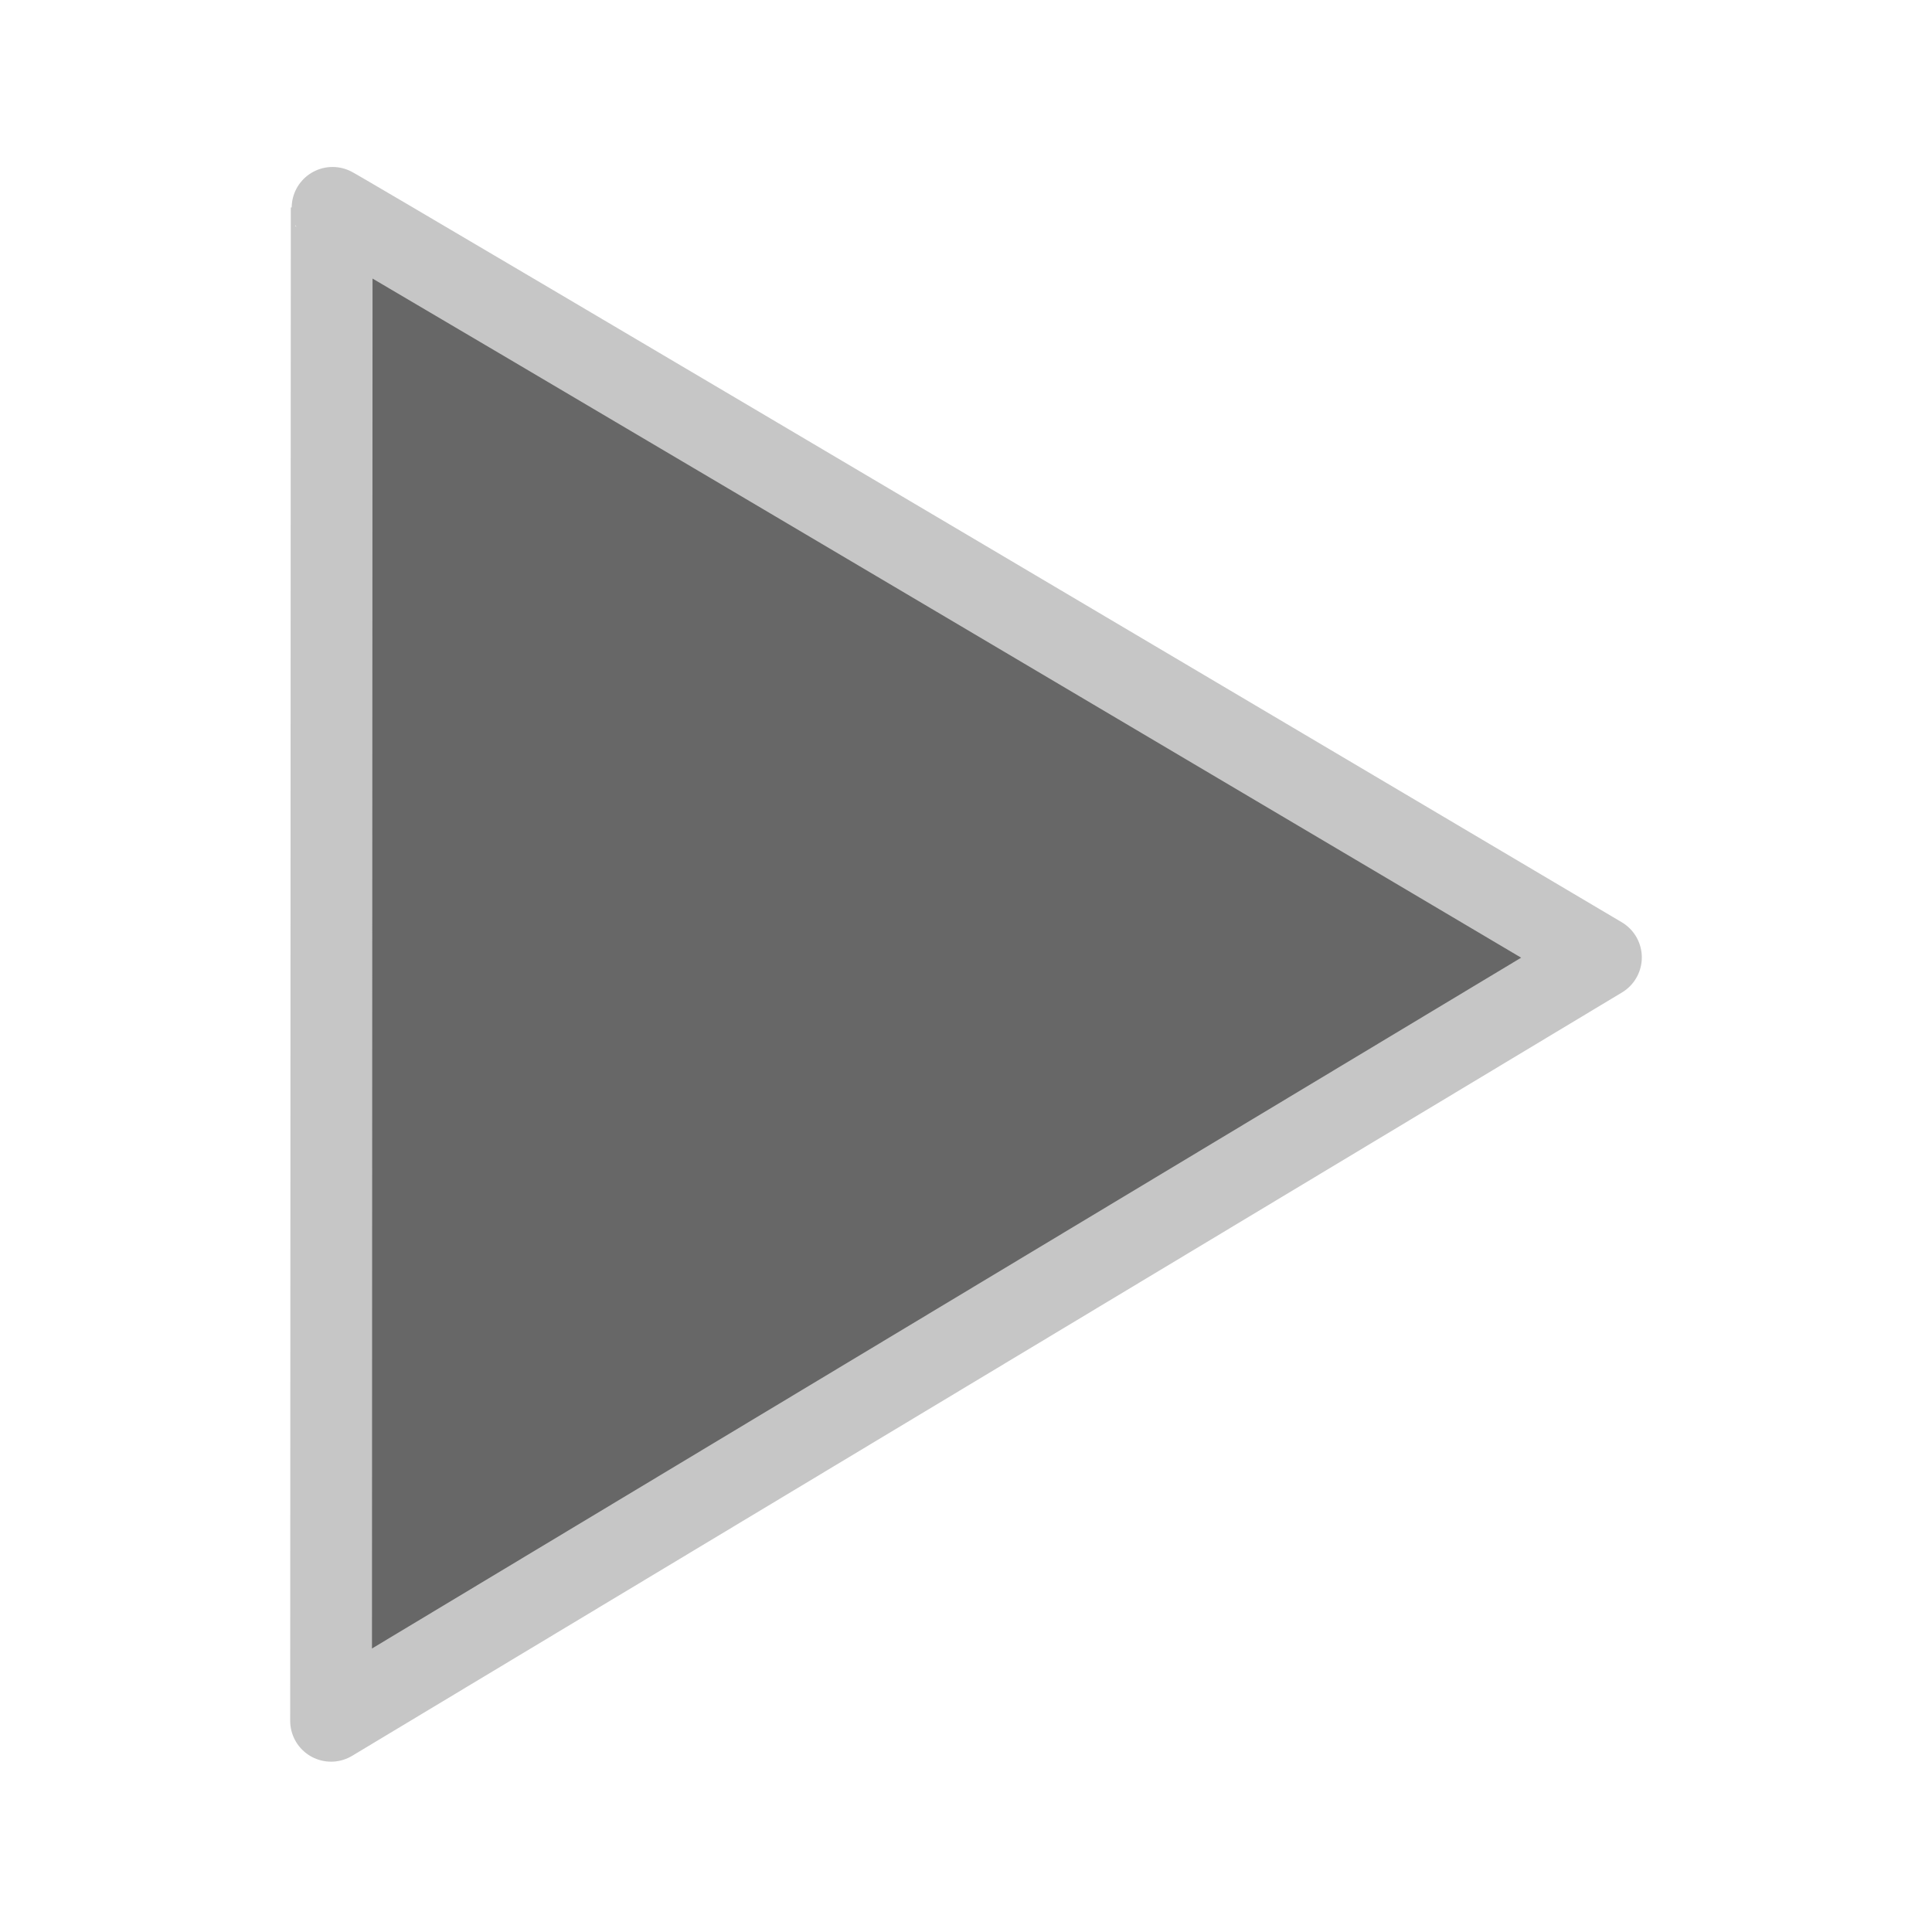
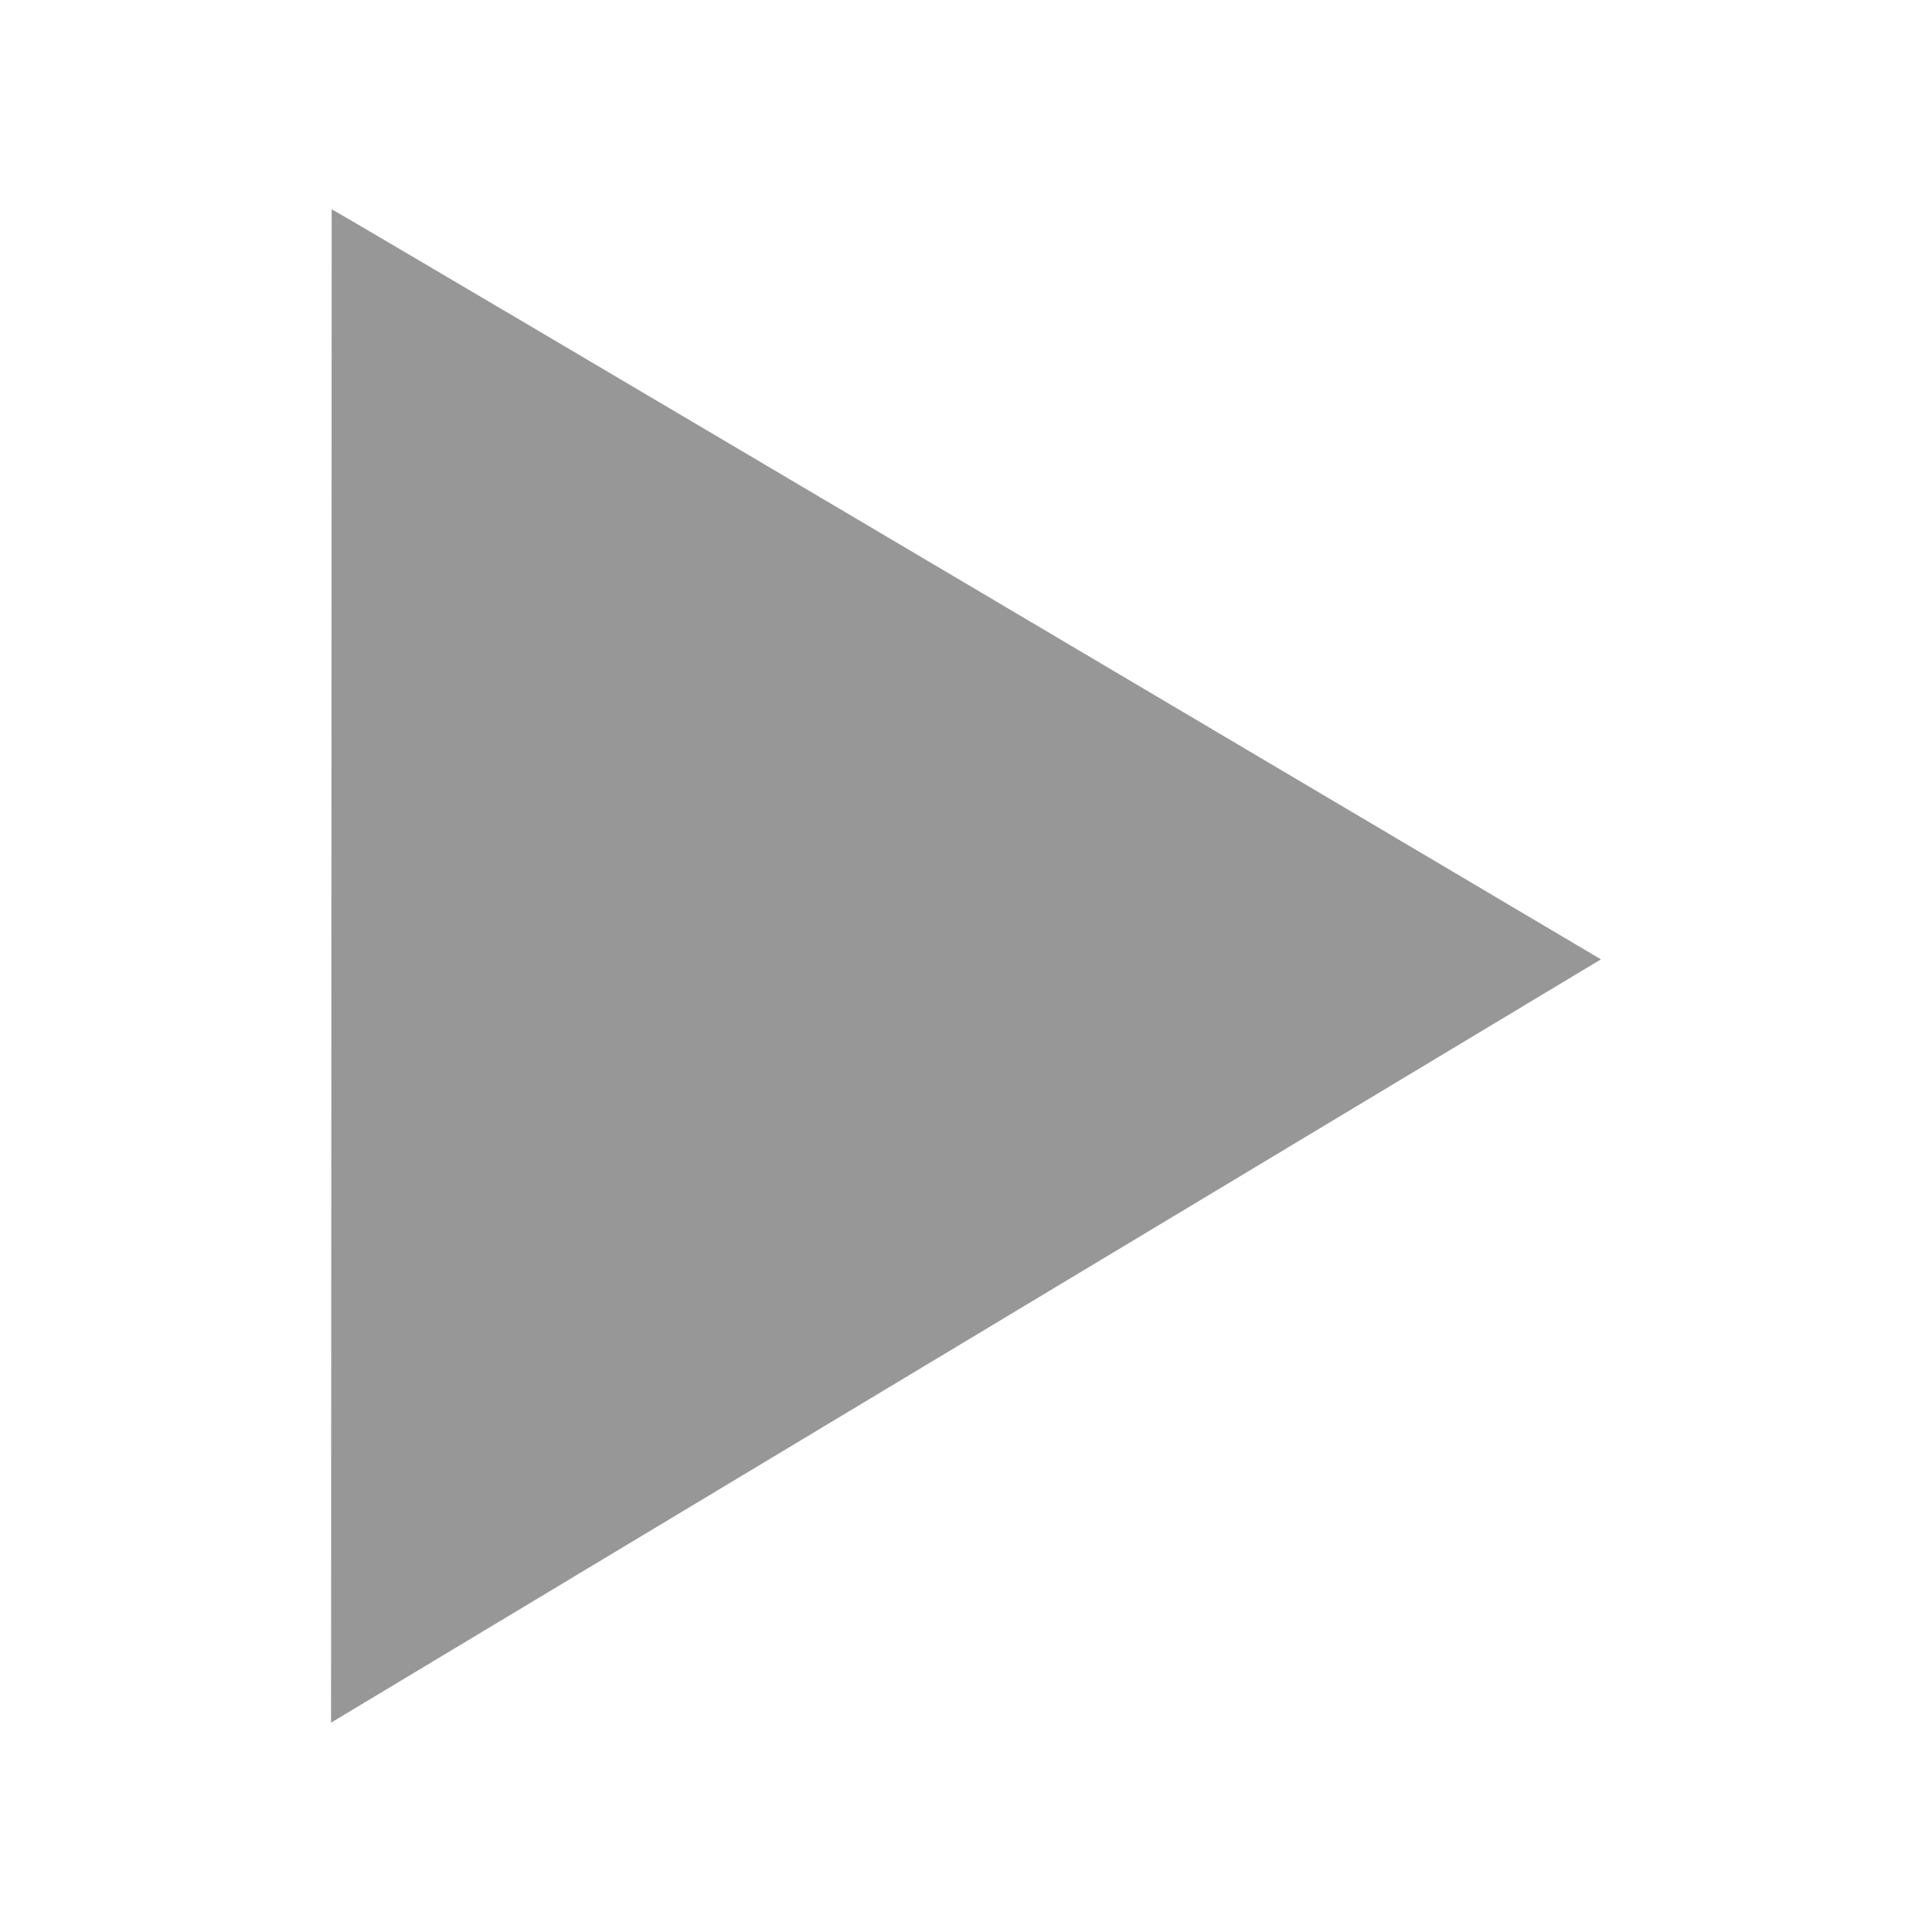
<svg xmlns="http://www.w3.org/2000/svg" width="25mm" height="25mm" viewBox="0 0 25 25" version="1.1" id="svg1">
  <defs id="defs1" />
  <g id="layer1">
-     <path style="fill:#676767;fill-opacity:1;stroke:#c6c6c6;stroke-width:1.058;stroke-linecap:round;stroke-linejoin:round;stroke-dasharray:none;stroke-opacity:1" d="M 4.284,22.267 20.716,12.389 c 0,0 -16.439,-9.735 -16.424,-9.705 z" id="path1" />
+     <path style="fill:#979797;fill-opacity:1;stroke:none;stroke-width:1.058;stroke-linecap:round;stroke-linejoin:round;stroke-dasharray:none;stroke-opacity:1" d="M 4.284,22.291 20.716,12.414 c 0,0 -16.439,-9.735 -16.424,-9.705 z" id="path1" />
  </g>
</svg>
